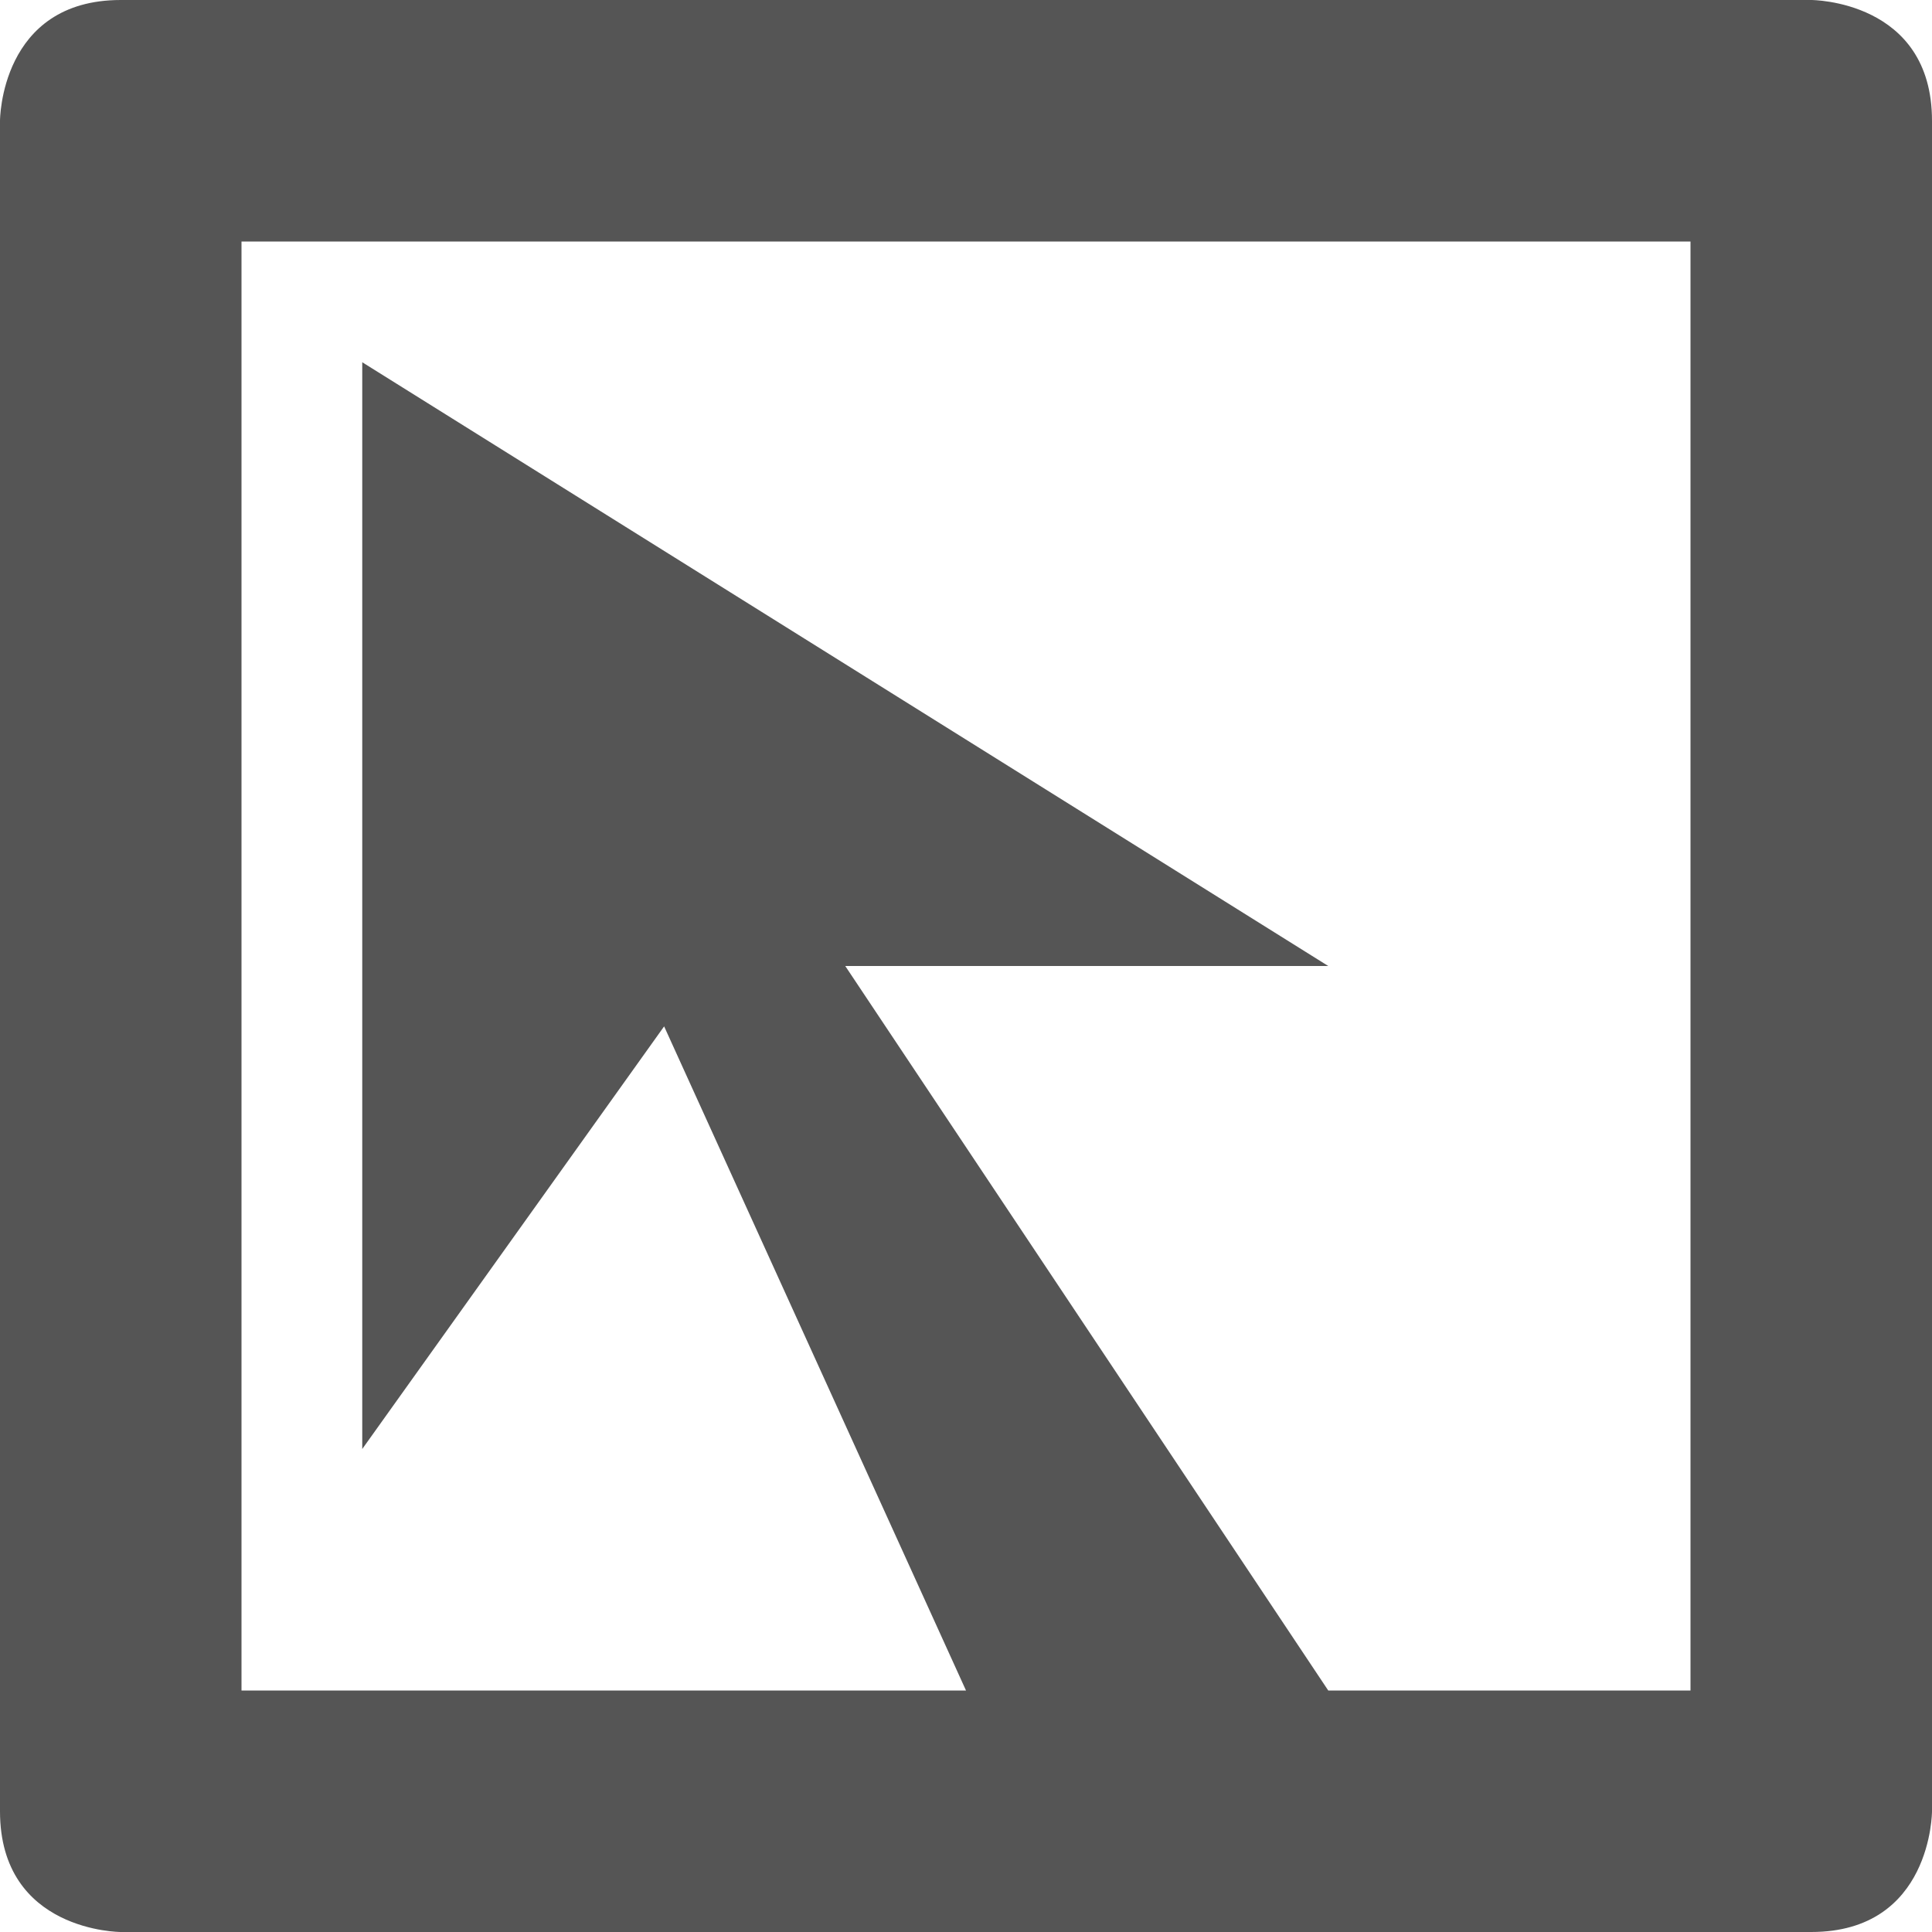
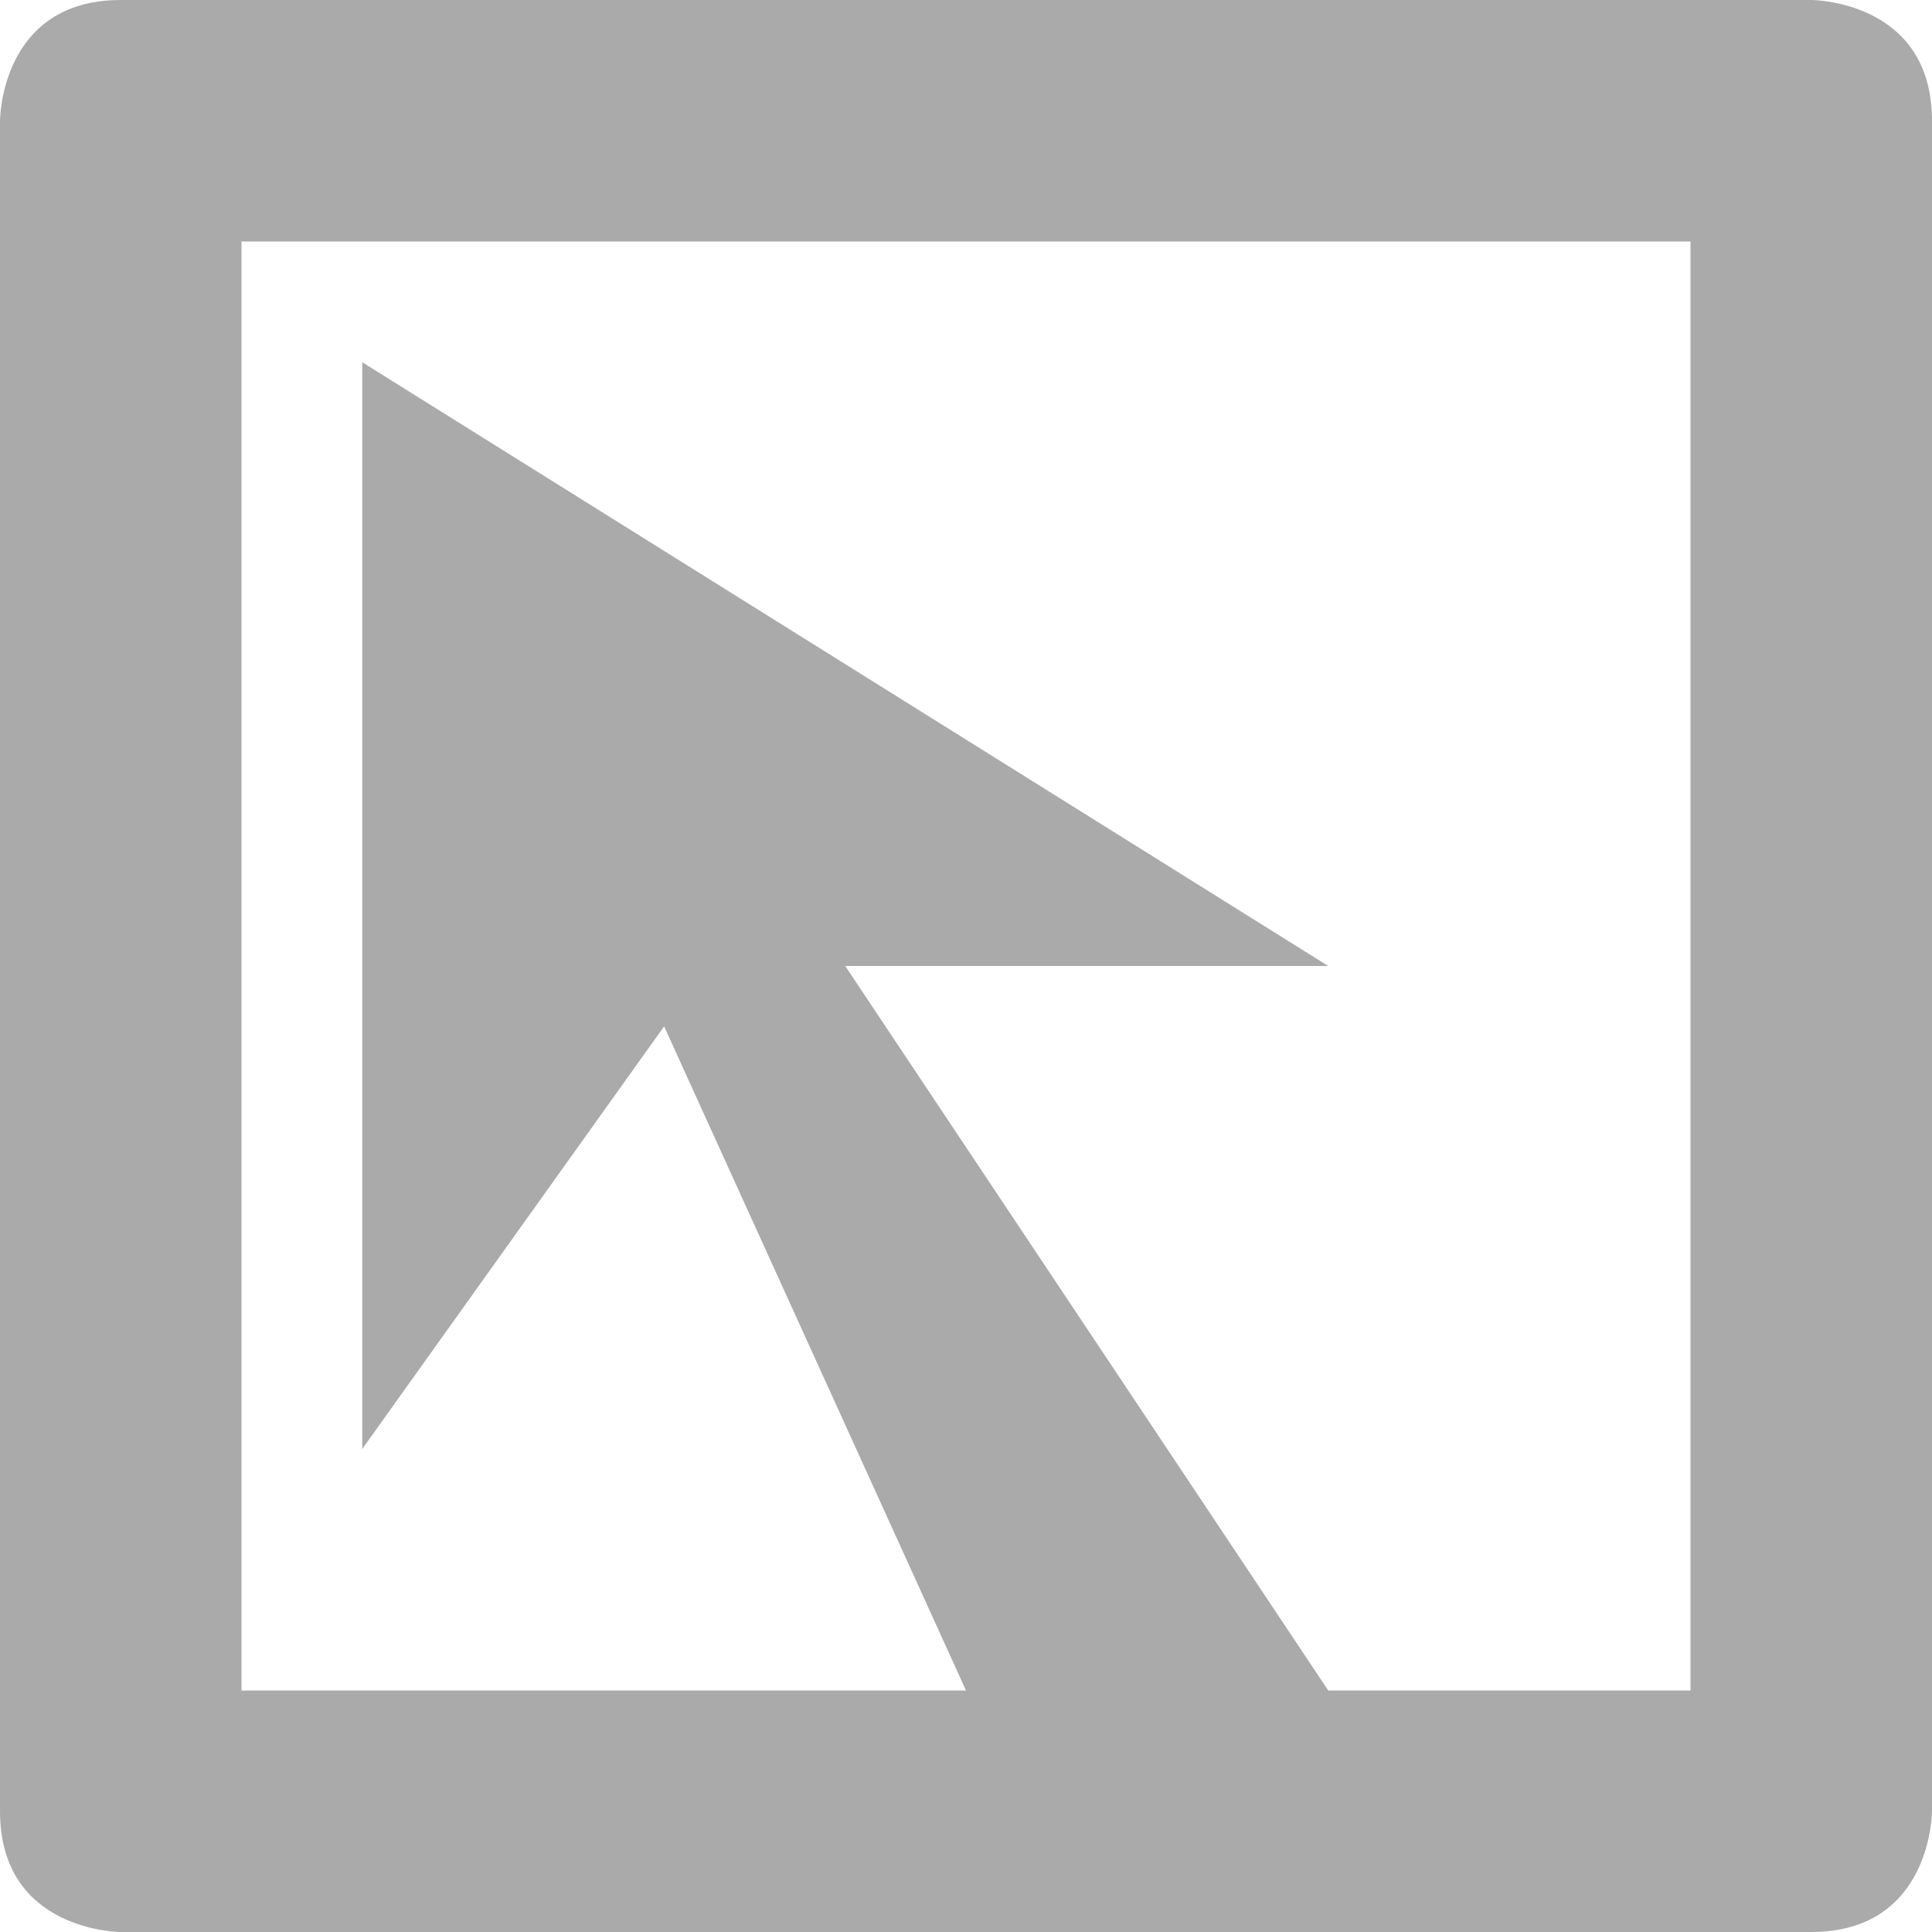
<svg xmlns="http://www.w3.org/2000/svg" width="16" height="16">
-   <path d="M1 0C0 0 0 1 0 1v14c0 1 1 1 1 1h14c1 0 1-1 1-1V1c0-1-1-1-1-1zm1 2h12v12h-3L7 8h4L3 3v9l2.5-3.5L8 14H2z" fill="#555555" />
+   <path d="M1 0C0 0 0 1 0 1v14c0 1 1 1 1 1h14c1 0 1-1 1-1V1c0-1-1-1-1-1zm1 2h12v12h-3L7 8h4L3 3v9l2.5-3.5L8 14H2z" fill="#aaaaaa" />
</svg>
